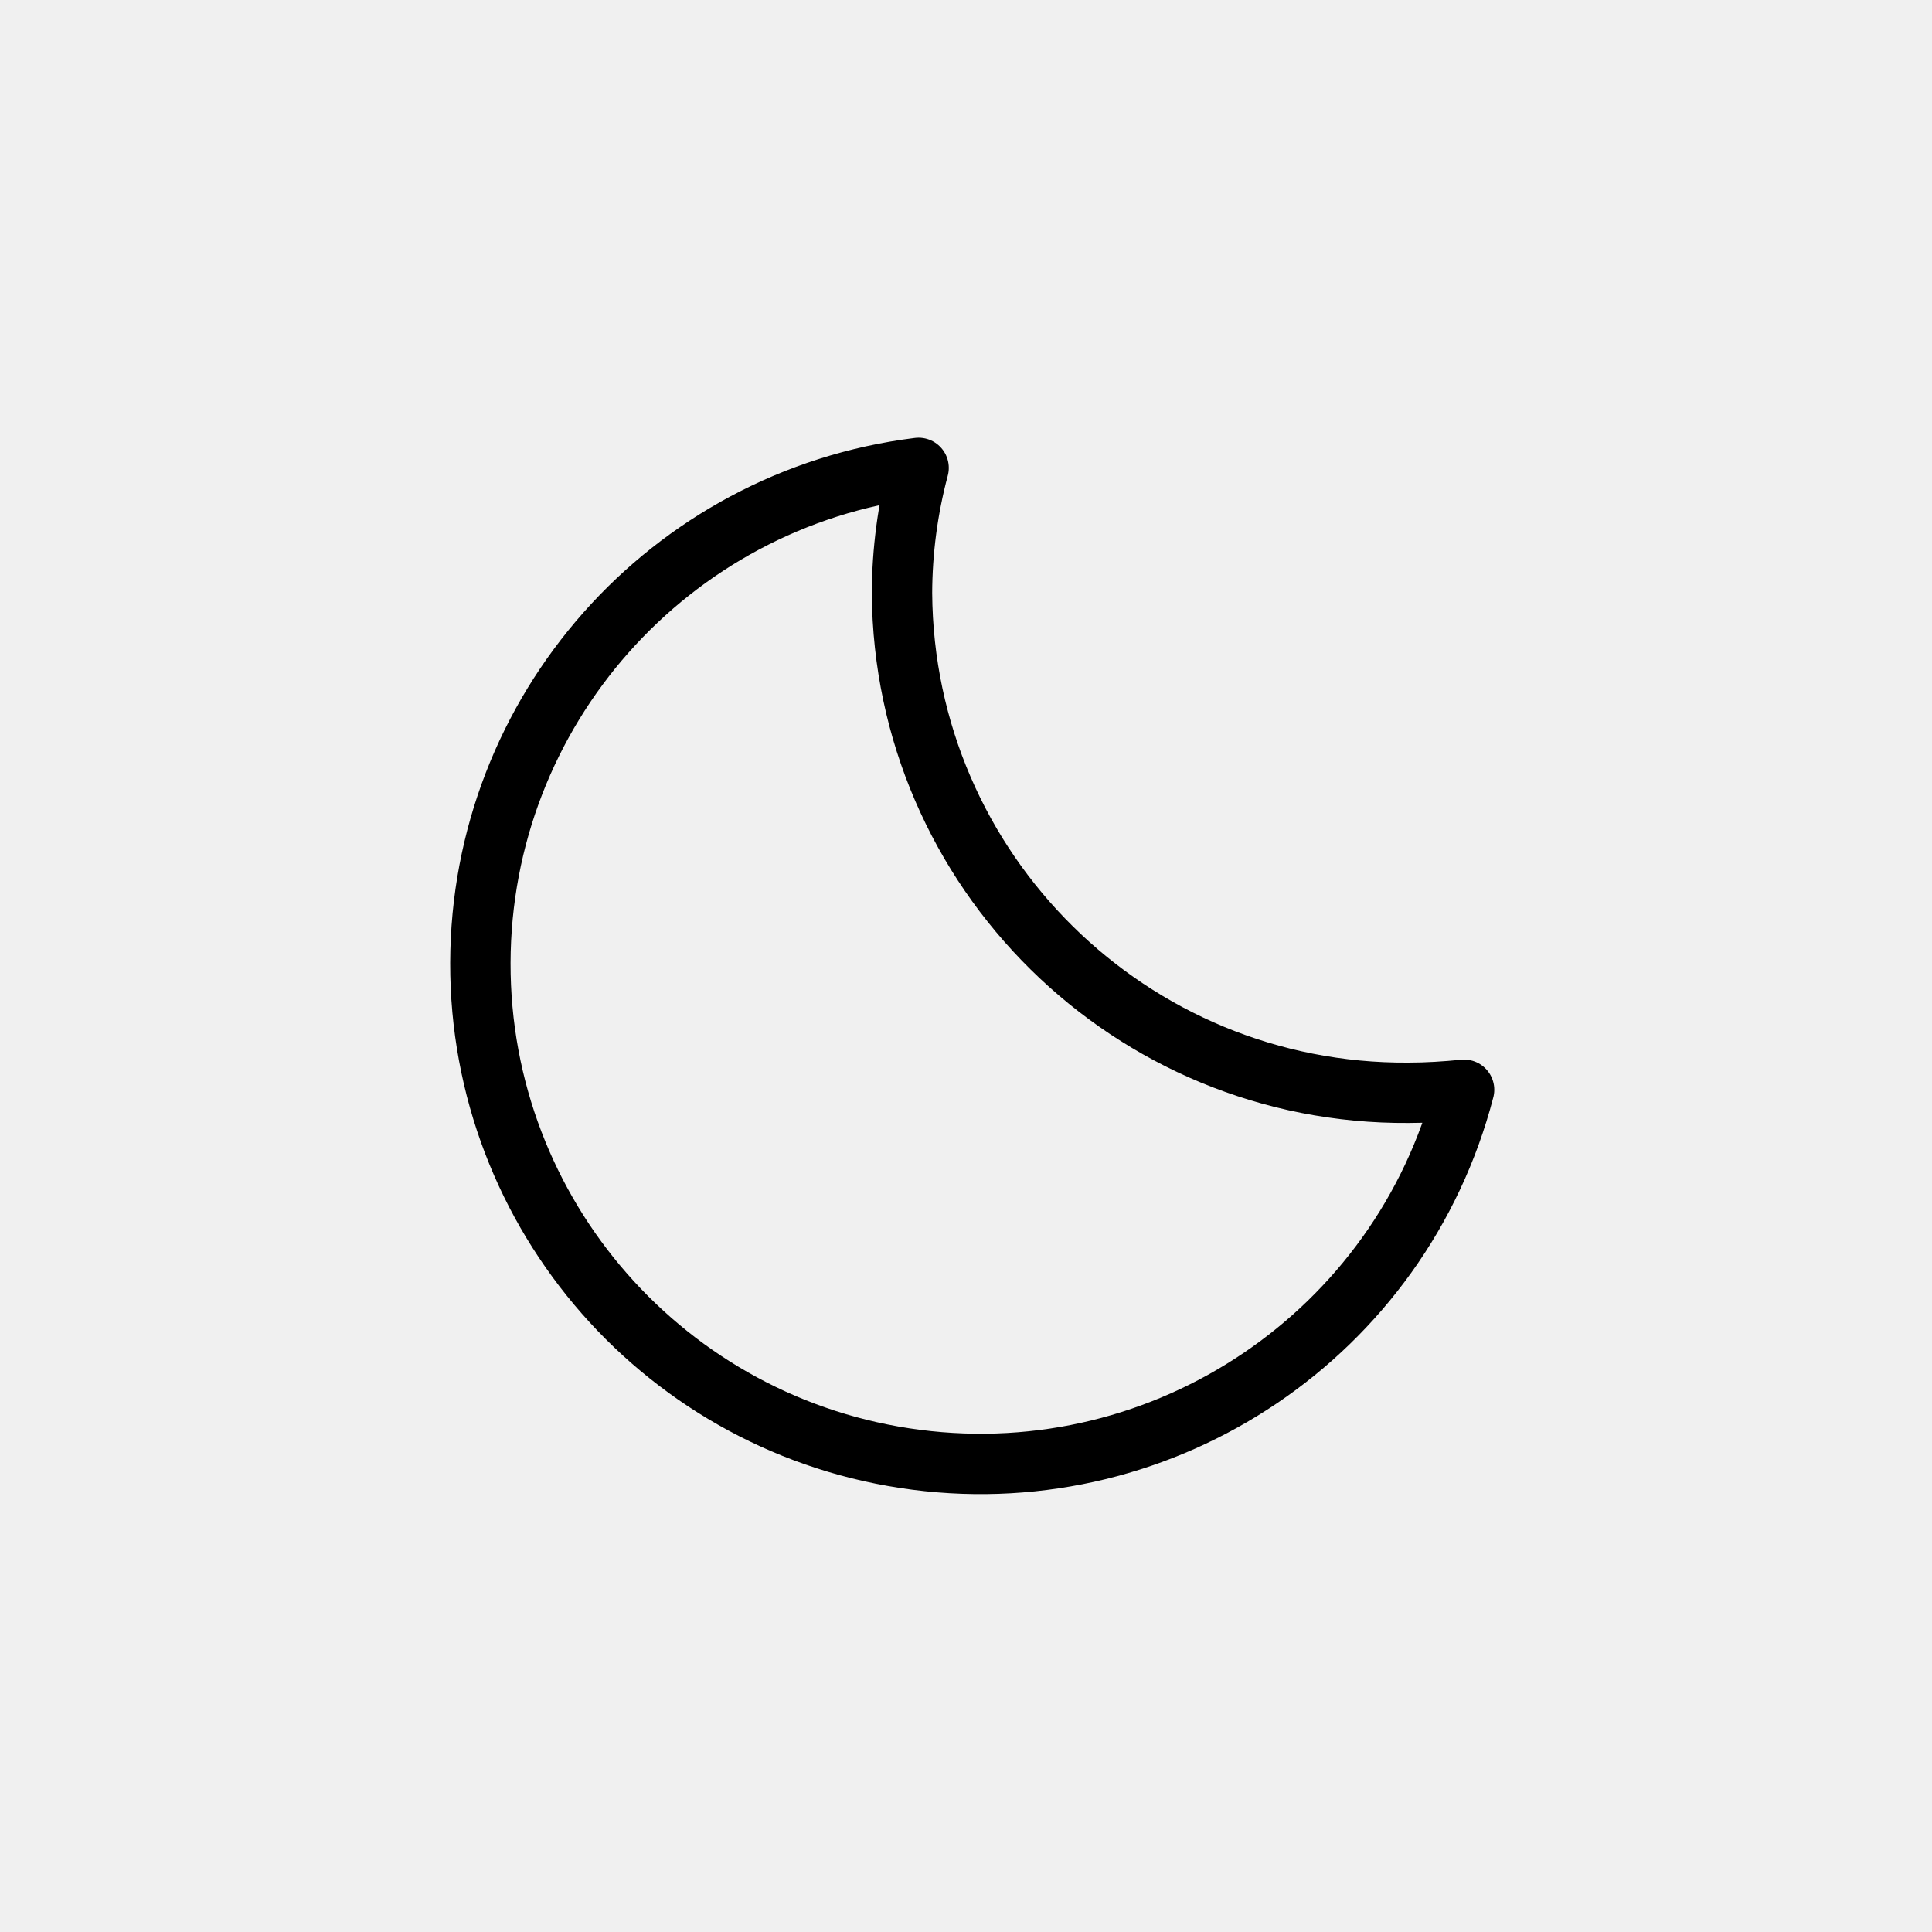
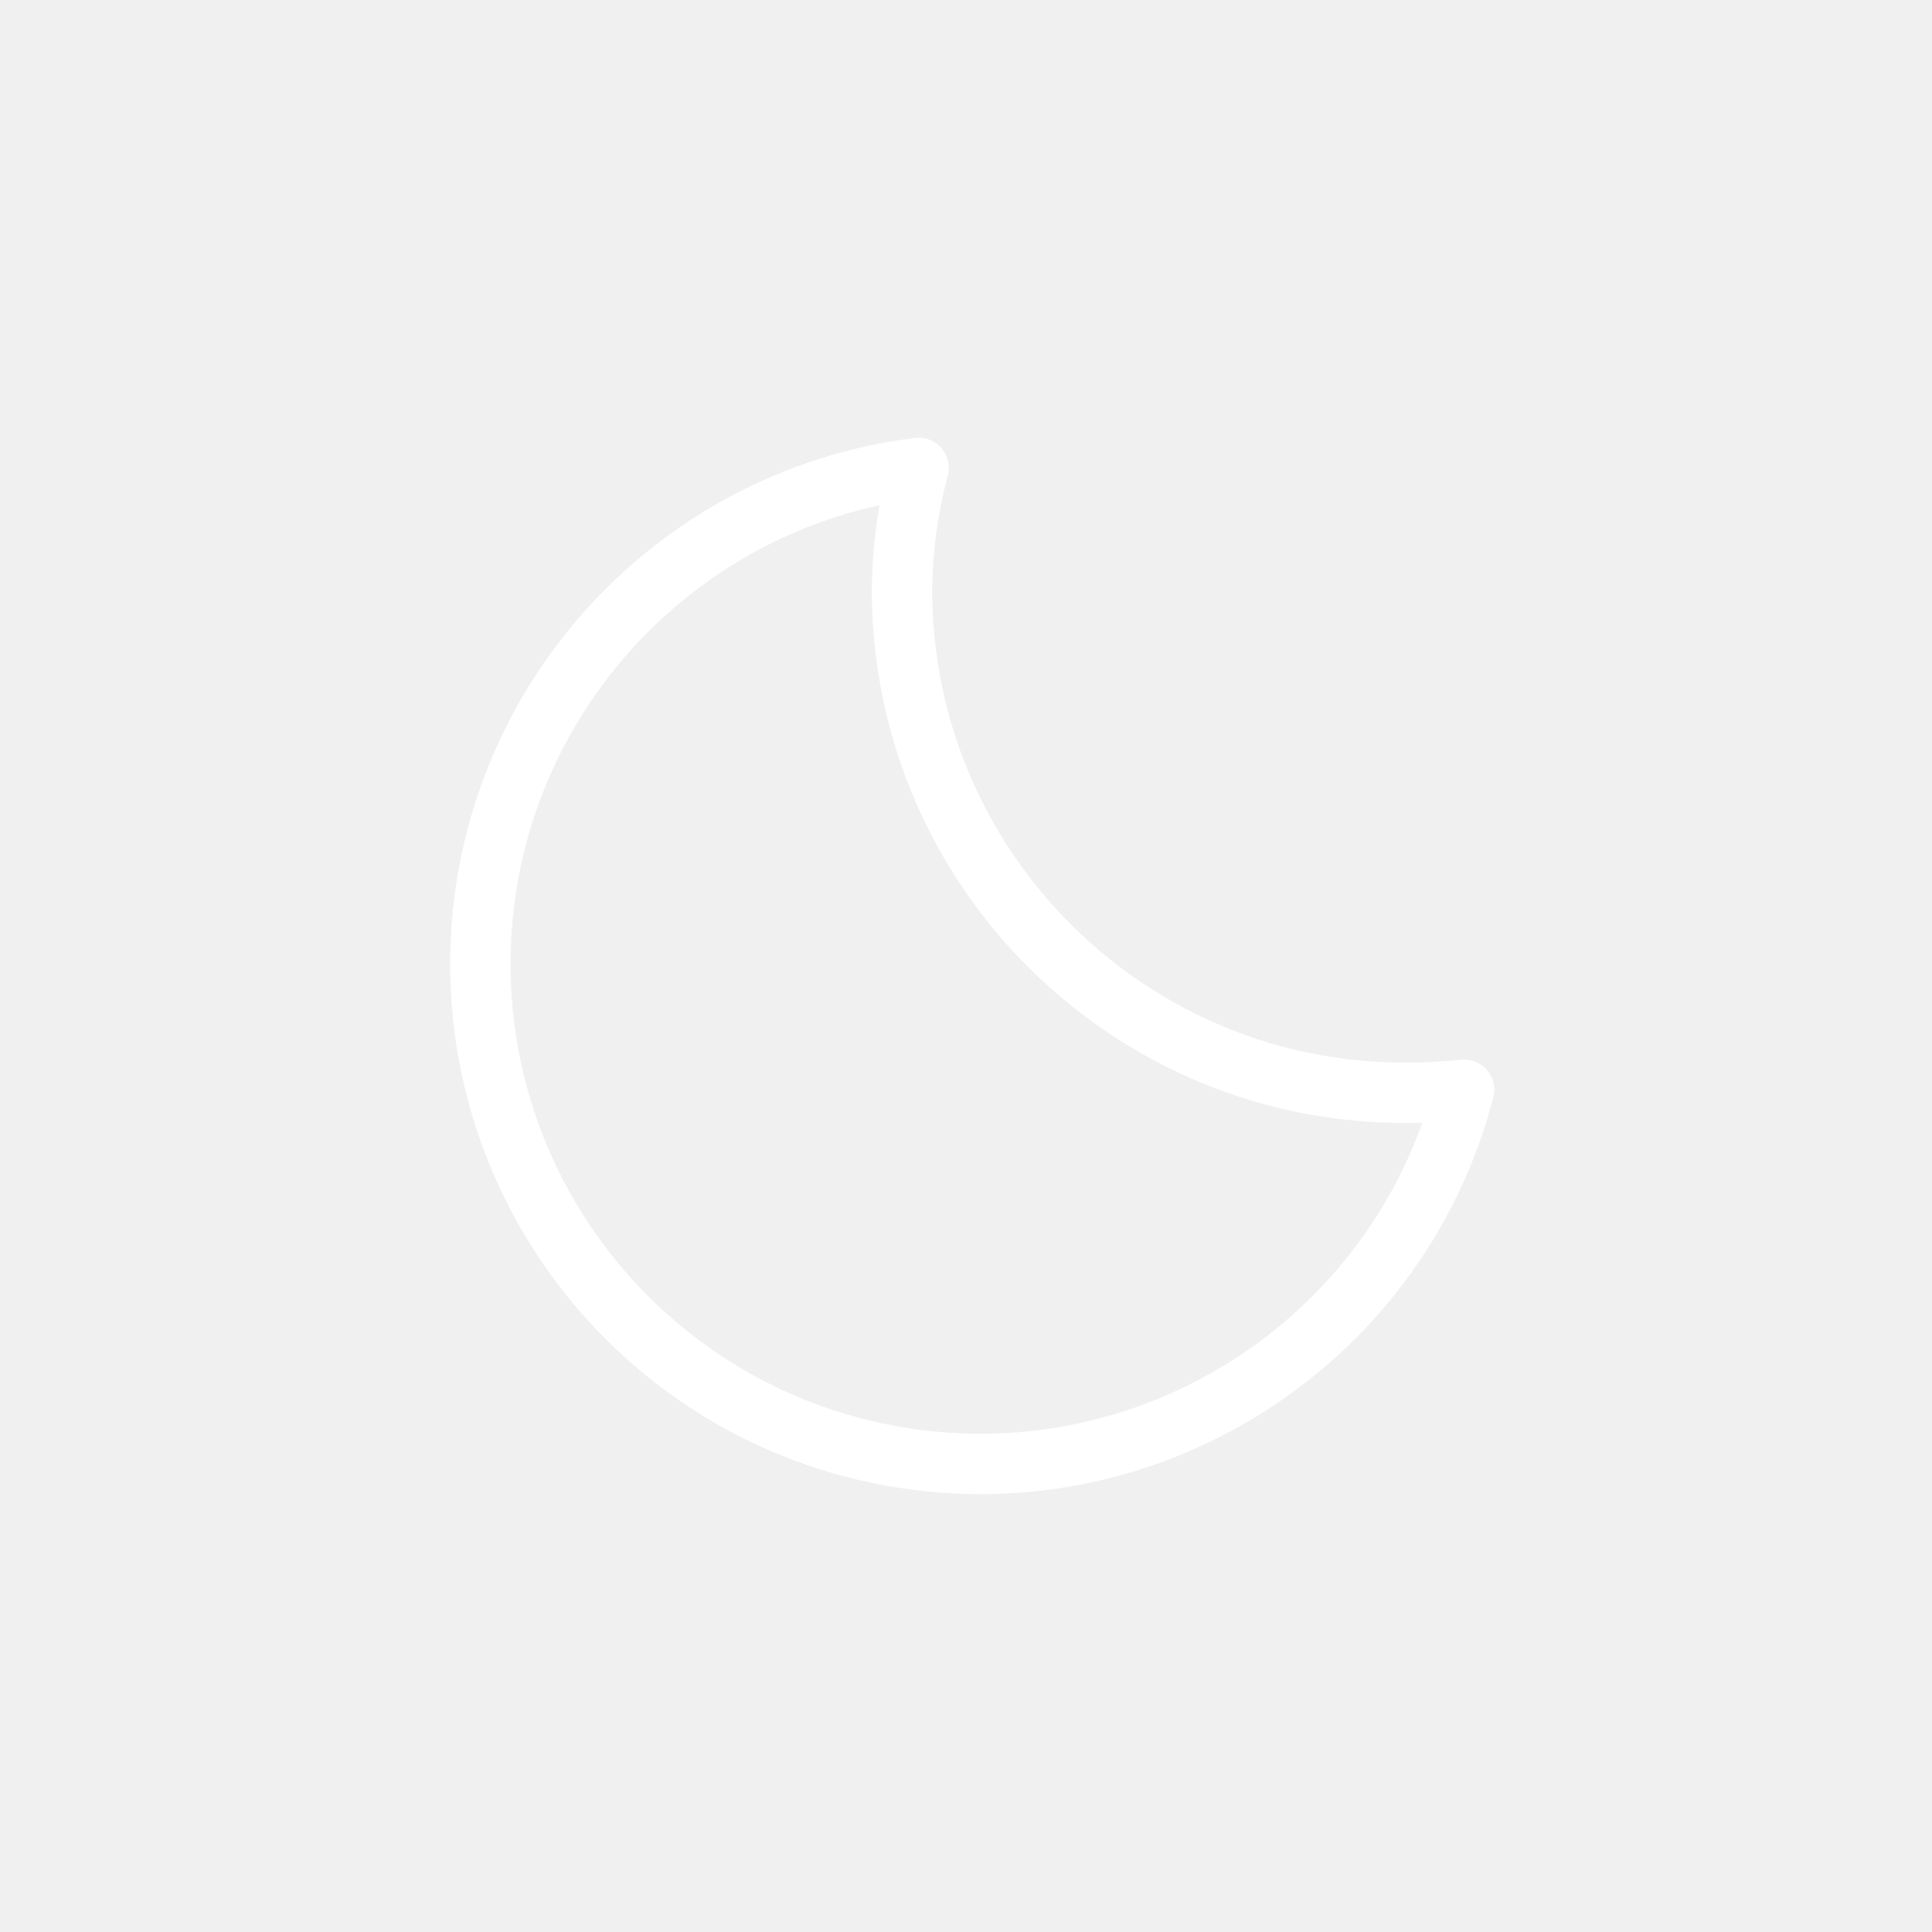
<svg xmlns="http://www.w3.org/2000/svg" viewBox="0 0 64 64">
  <g>
-     <path fill="none" stroke="#000000" stroke-linecap="round" stroke-linejoin="round" stroke-width="2" d="M46.66 36.2a16.66 16.66 0 01-16.78-16.55 16.29 16.29 0 01.55-4.15A16.56 16.56 0 1048.5 36.1c-.61.06-1.22.1-1.84.1z" />
+     <path fill="none" stroke="#ffffff" stroke-linecap="round" stroke-linejoin="round" stroke-width="2" d="M46.66 36.2a16.66 16.66 0 01-16.78-16.55 16.29 16.29 0 01.55-4.15A16.56 16.56 0 1048.5 36.1c-.61.06-1.22.1-1.84.1z" />
    <animateTransform attributeName="transform" dur="10s" repeatCount="indefinite" type="rotate" values="-5 32 32;15 32 32;-5 32 32" />
  </g>
</svg>
